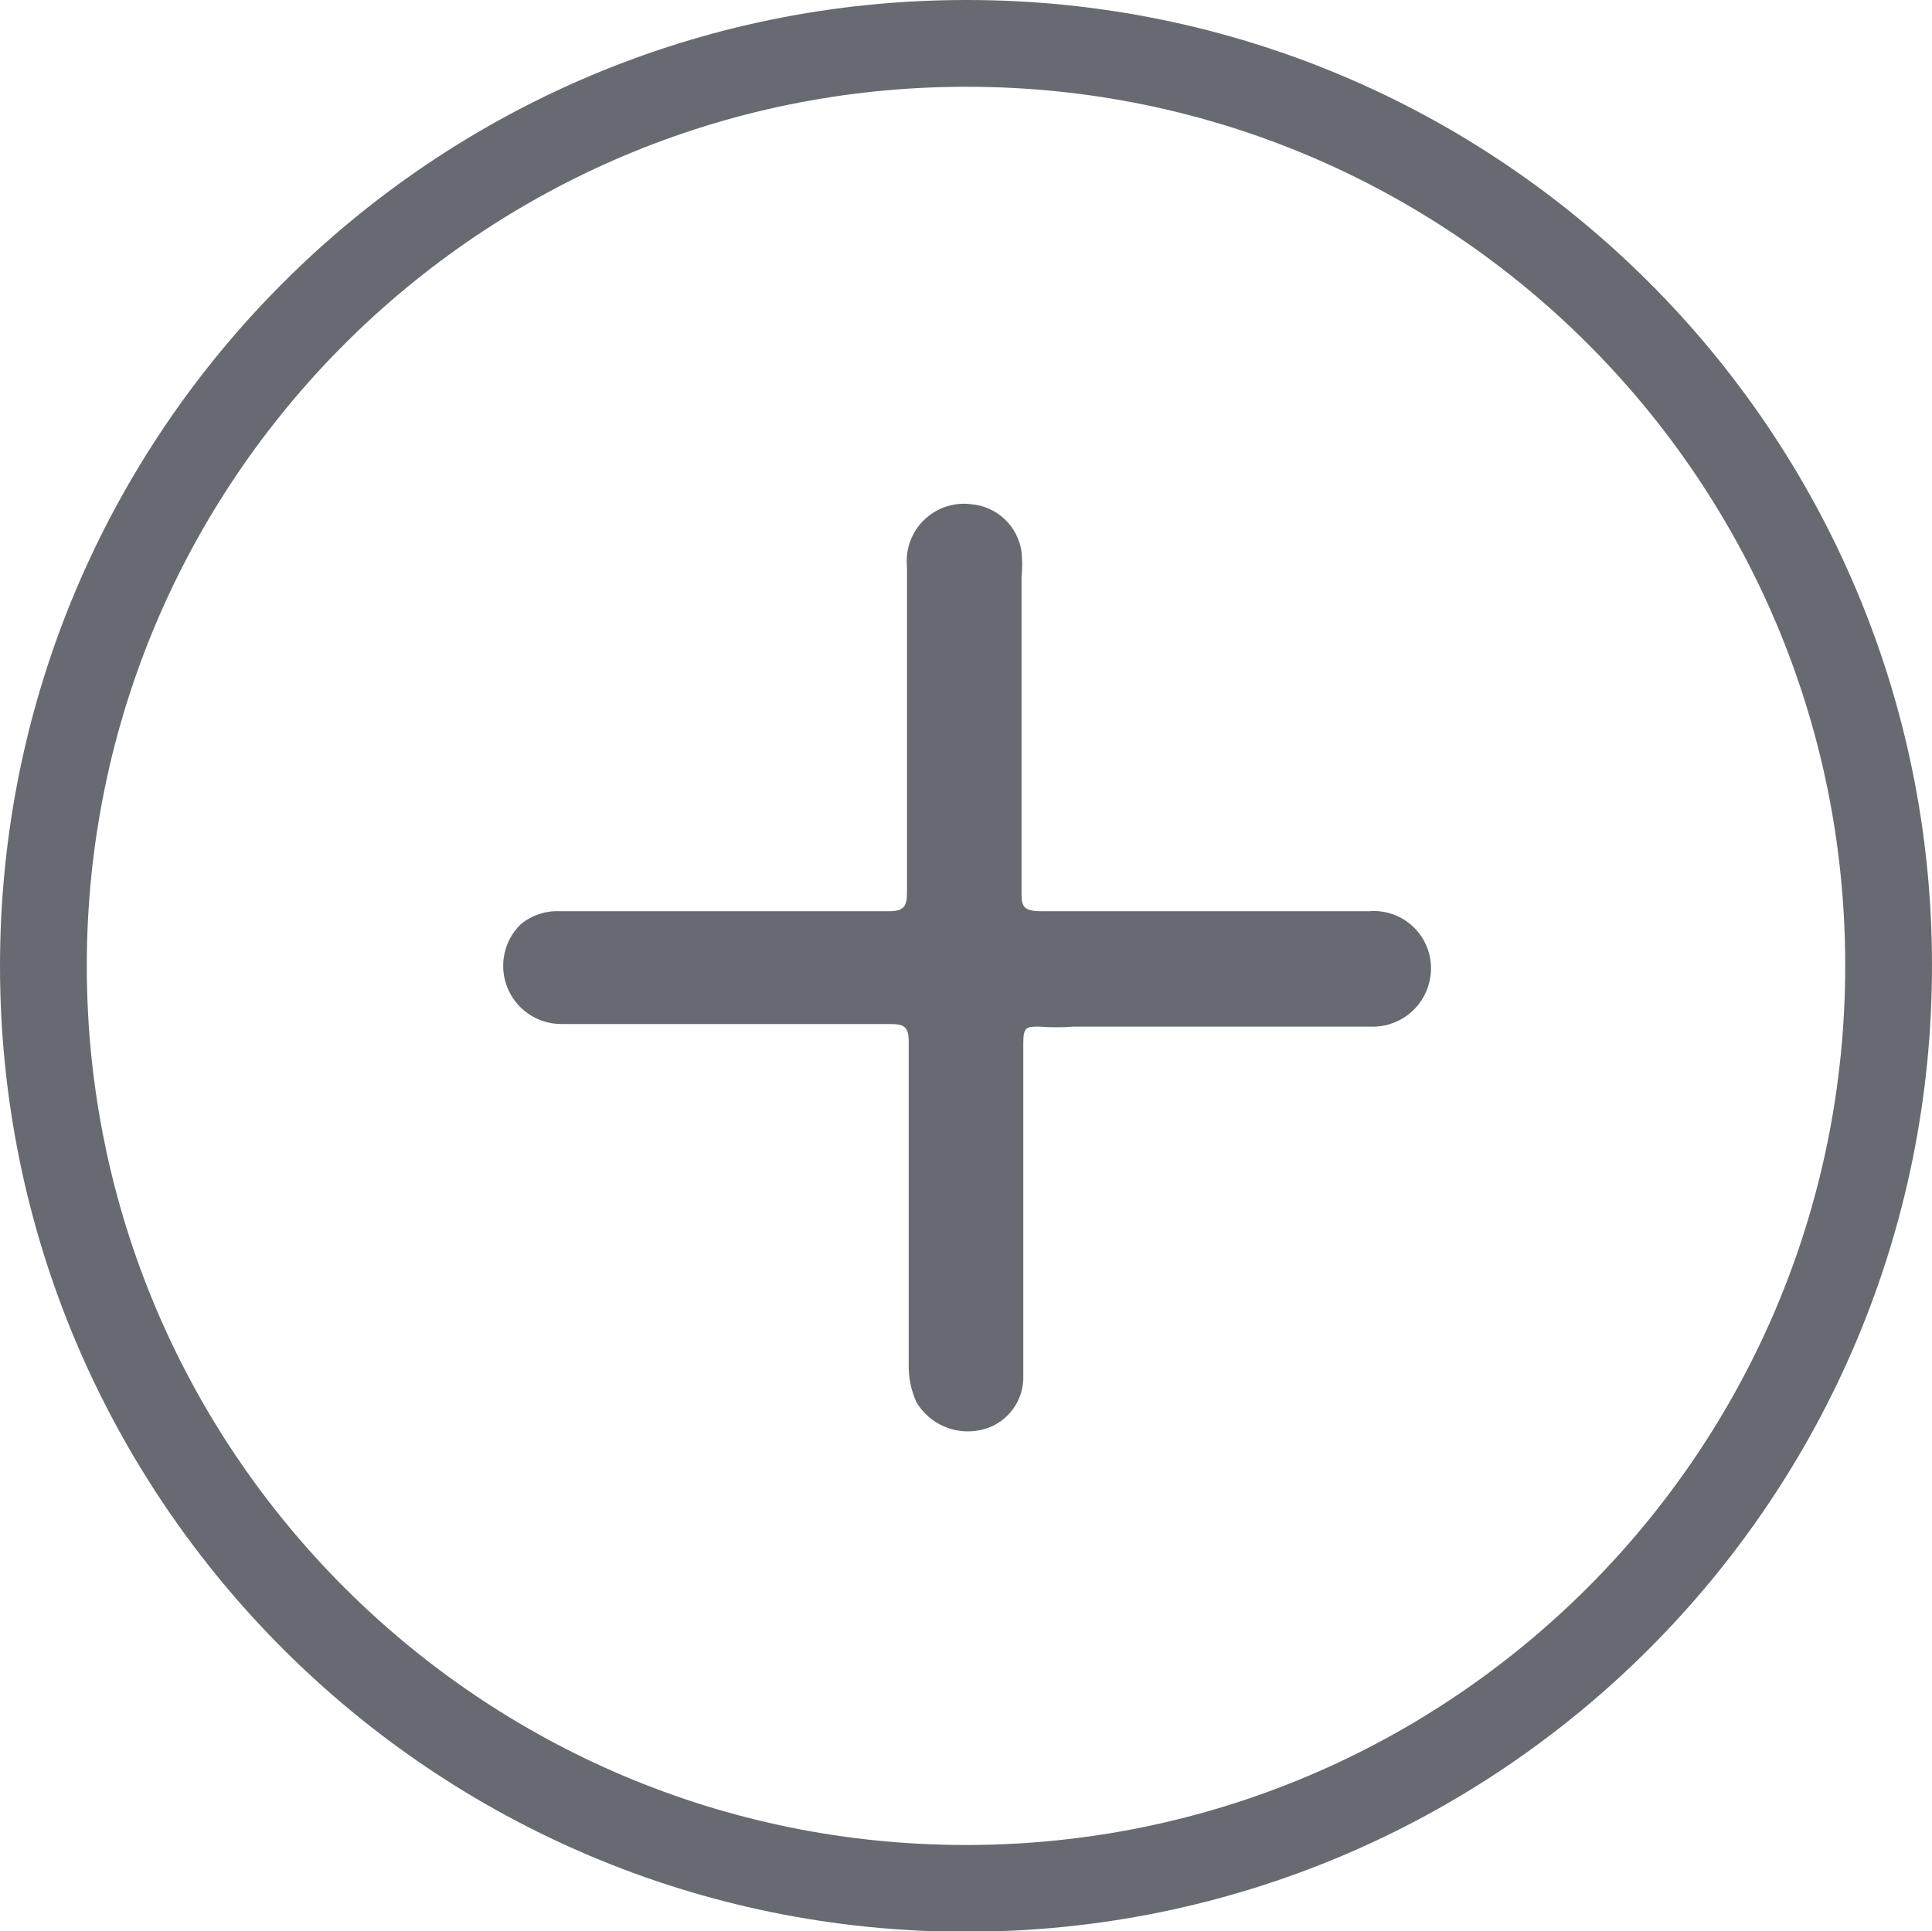
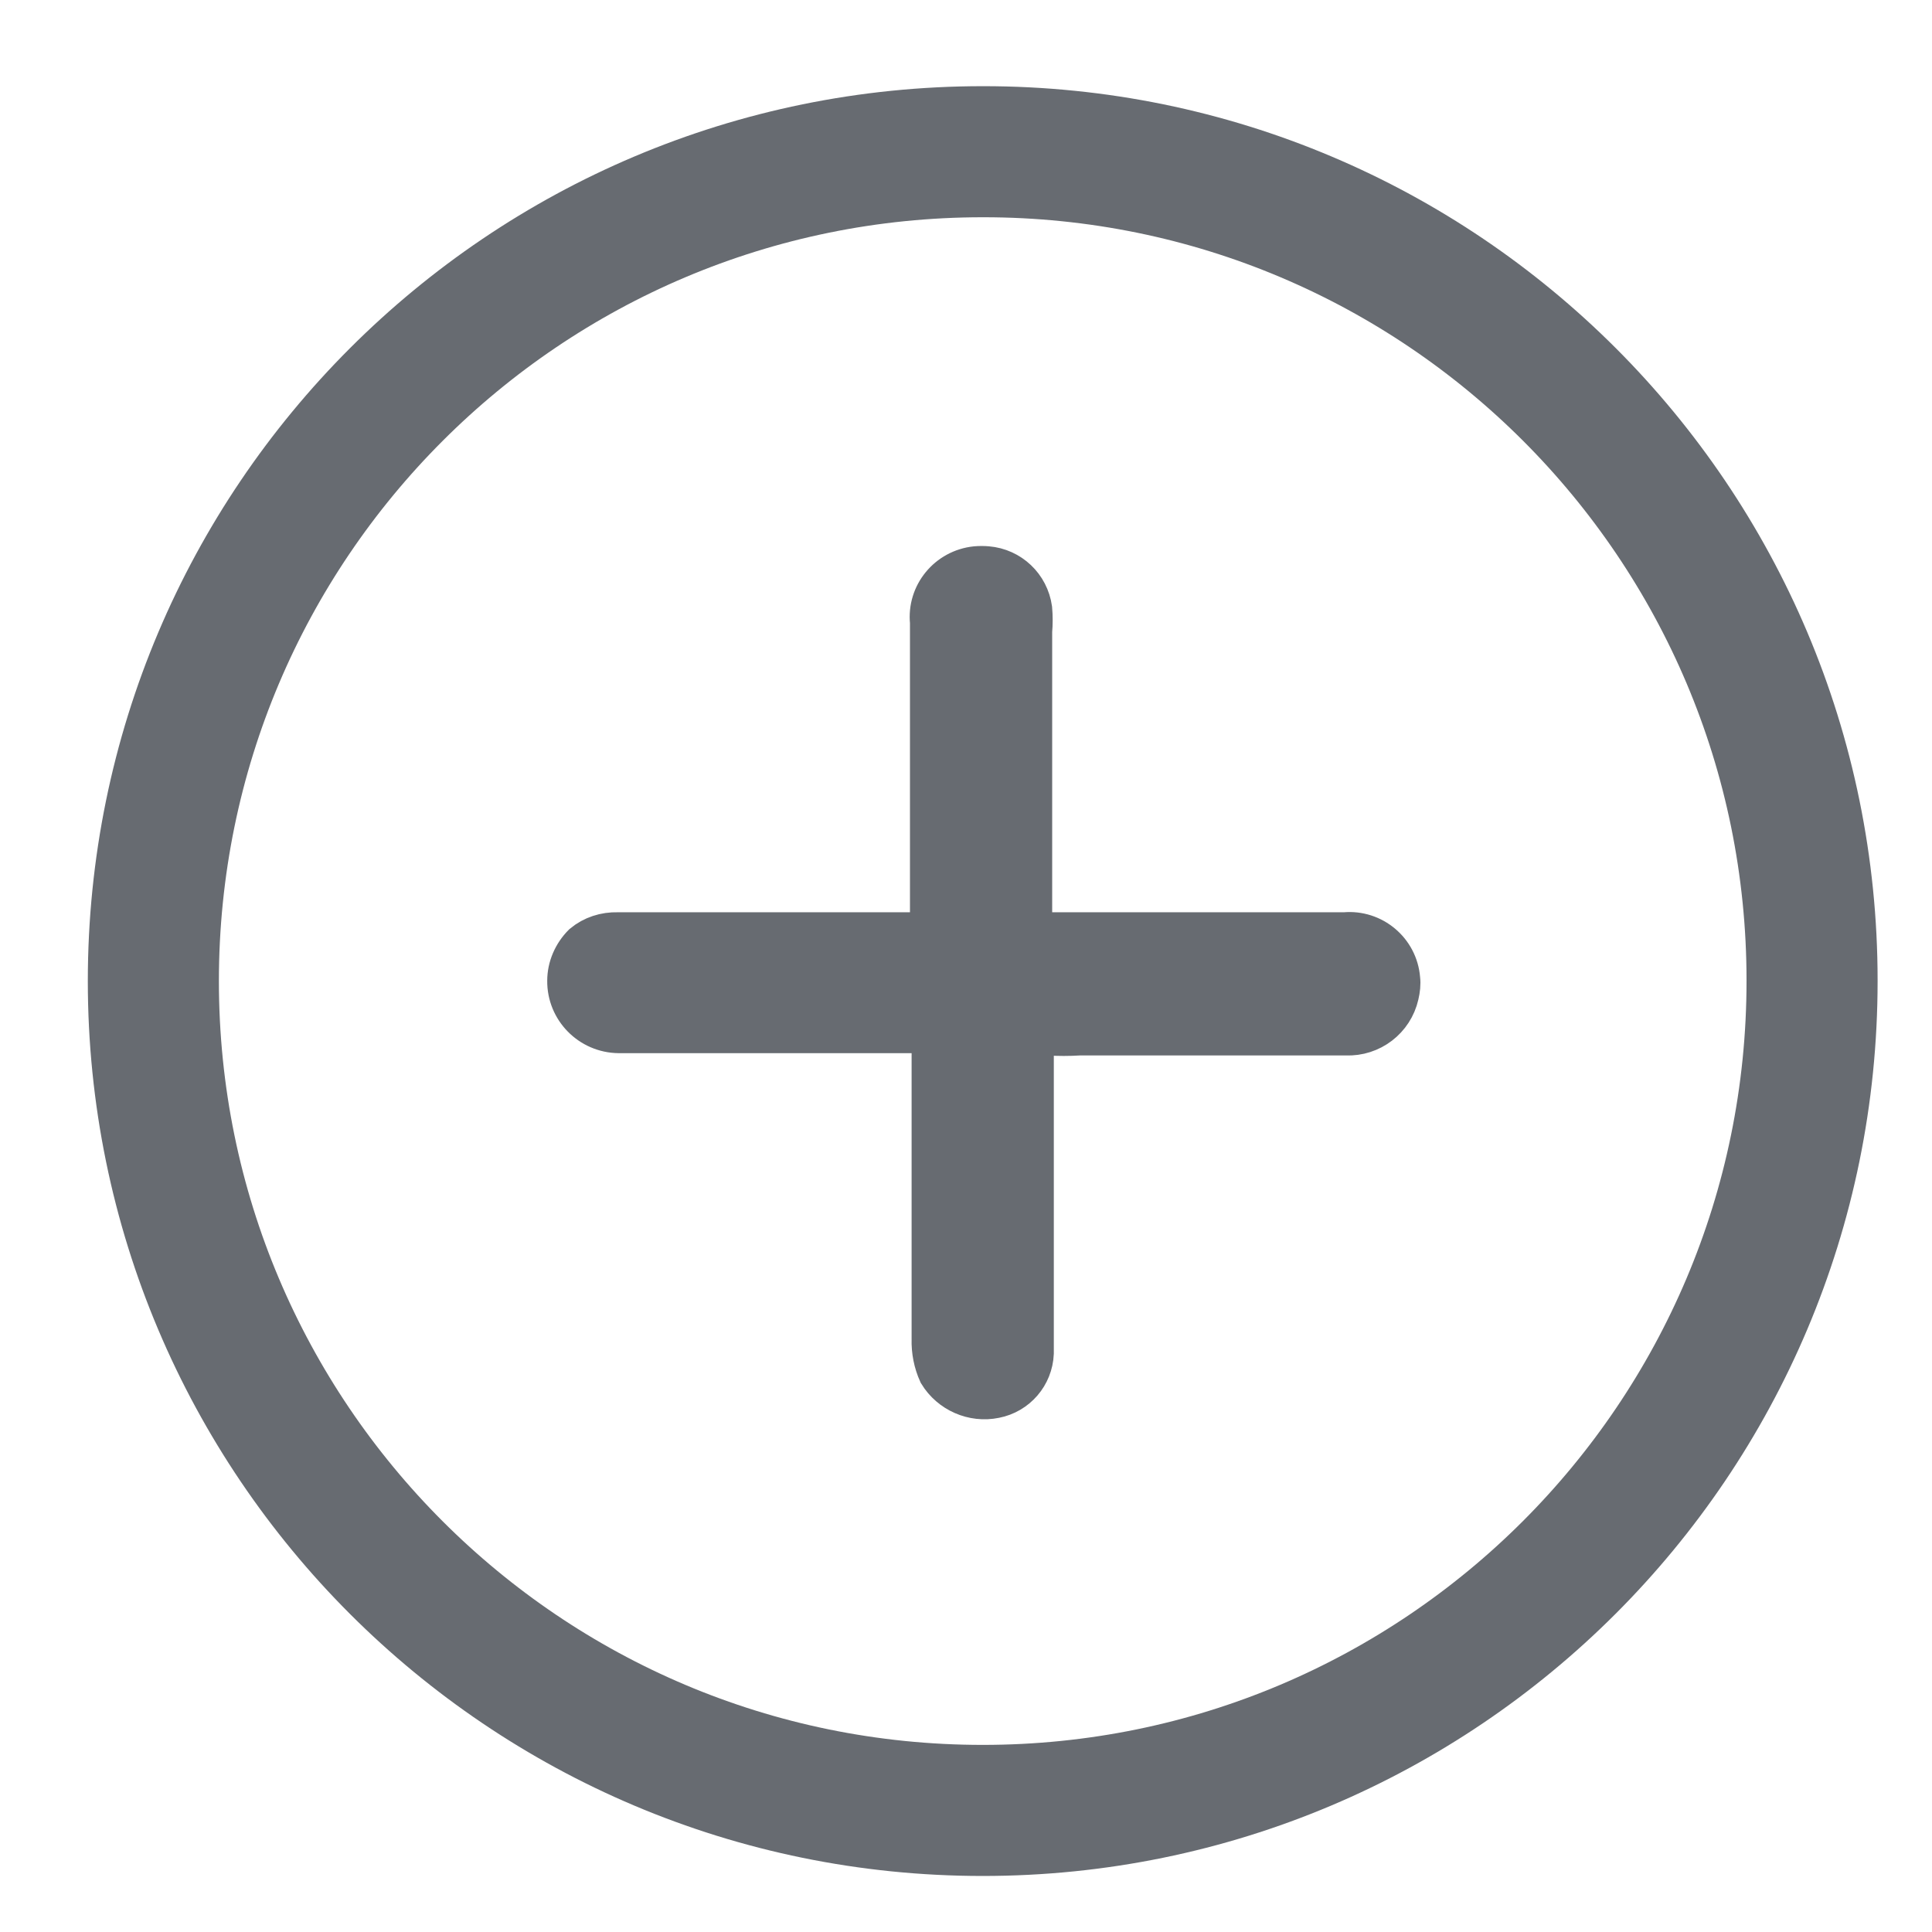
- <svg xmlns="http://www.w3.org/2000/svg" viewBox="0 0 22.26 22.25">
-   <defs>
-     <style>.cls-1{fill:none;stroke:#676b71;stroke-miterlimit:10;}.cls-2{fill:#676b71;}</style>
-   </defs>
-   <g id="Layer_2" data-name="Layer 2">
-     <g id="Layer_1-2" data-name="Layer 1">
-       <path class="cls-1" d="M11.13.5A10.63,10.63,0,1,0,21.76,11.12,10.62,10.62,0,0,0,11.13.5Z" />
-       <path class="cls-2" d="M16.47,11.31a.67.67,0,0,1-.68.52H12.37a2.71,2.71,0,0,1-.4,0c-.14,0-.18,0-.18.19,0,1,0,1.92,0,2.88,0,.34,0,.69,0,1a.62.62,0,0,1-.5.58.69.69,0,0,1-.73-.32,1,1,0,0,1-.09-.44c0-1.24,0-2.47,0-3.71,0-.18-.05-.21-.22-.21H6.46A.67.67,0,0,1,6,10.65a.66.66,0,0,1,.45-.15h1.9c.63,0,1.26,0,1.89,0,.18,0,.21-.06.21-.22,0-1.25,0-2.5,0-3.75a.66.66,0,0,1,.74-.72.64.64,0,0,1,.58.55,1.42,1.42,0,0,1,0,.29c0,1.2,0,2.4,0,3.61,0,.17,0,.24.23.24,1.26,0,2.52,0,3.77,0A.66.66,0,0,1,16.47,11.31Z" />
-     </g>
+ <svg xmlns="http://www.w3.org/2000/svg" version="1.1" id="Capa_1" x="0px" y="0px" viewBox="0 0 589.6 589.6" style="enable-background:new 0 0 589.6 589.6;" xml:space="preserve">
+   <style type="text/css">
+ 	.st0{fill:none;stroke:#676B71;stroke-width:40;stroke-miterlimit:10;}
+ 	.st1{fill:#676B71;stroke:#676B71;stroke-width:12;stroke-miterlimit:10;}
+ </style>
+   <g>
+     <path class="st0" d="M299.9,46.3c-139.8,0-253.1,113.3-253.1,253.1s113.3,253.1,253.1,253.1c139.8,0,253.1-113.3,253.1-253.1   c0-0.1,0-0.2,0-0.2c0-139.7-113.2-252.9-252.9-252.9C300.1,46.3,300,46.3,299.9,46.3z" />
+     <path class="st1" d="M427,303.7c-1.7,7.5-8.5,12.7-16.2,12.4h-81.4c-3.2,0.2-6.4,0.2-9.5,0c-3.3,0-4.3,0-4.3,4.5   c0,23.8,0,45.7,0,68.6c0,8.1,0,16.4,0,23.8c-0.3,6.8-5.2,12.5-11.9,13.8c-6.8,1.4-13.8-1.7-17.4-7.6c-1.5-3.3-2.2-6.9-2.1-10.5   c0-29.5,0-58.8,0-88.3c0-4.3-1.2-5-5.2-5h-90.2c-8.8-0.1-15.9-7.3-15.8-16.1c0-4.2,1.8-8.3,4.8-11.3c3-2.5,6.8-3.7,10.7-3.6h45.2   c15,0,30,0,45,0c4.3,0,5-1.4,5-5.2c0-29.8,0-59.5,0-89.3c-0.9-8.6,5.4-16.3,14.1-17.2c1.2-0.1,2.4-0.1,3.5,0   c7.1,0.6,12.8,6,13.8,13.1c0.2,2.3,0.2,4.6,0,6.9c0,28.6,0,57.1,0,86c0,4,0,5.7,5.5,5.7c30,0,60,0,89.8,0c8.6-0.8,16.3,5.6,17,14.3   C427.6,300.3,427.4,302,427,303.7z" />
  </g>
</svg>
